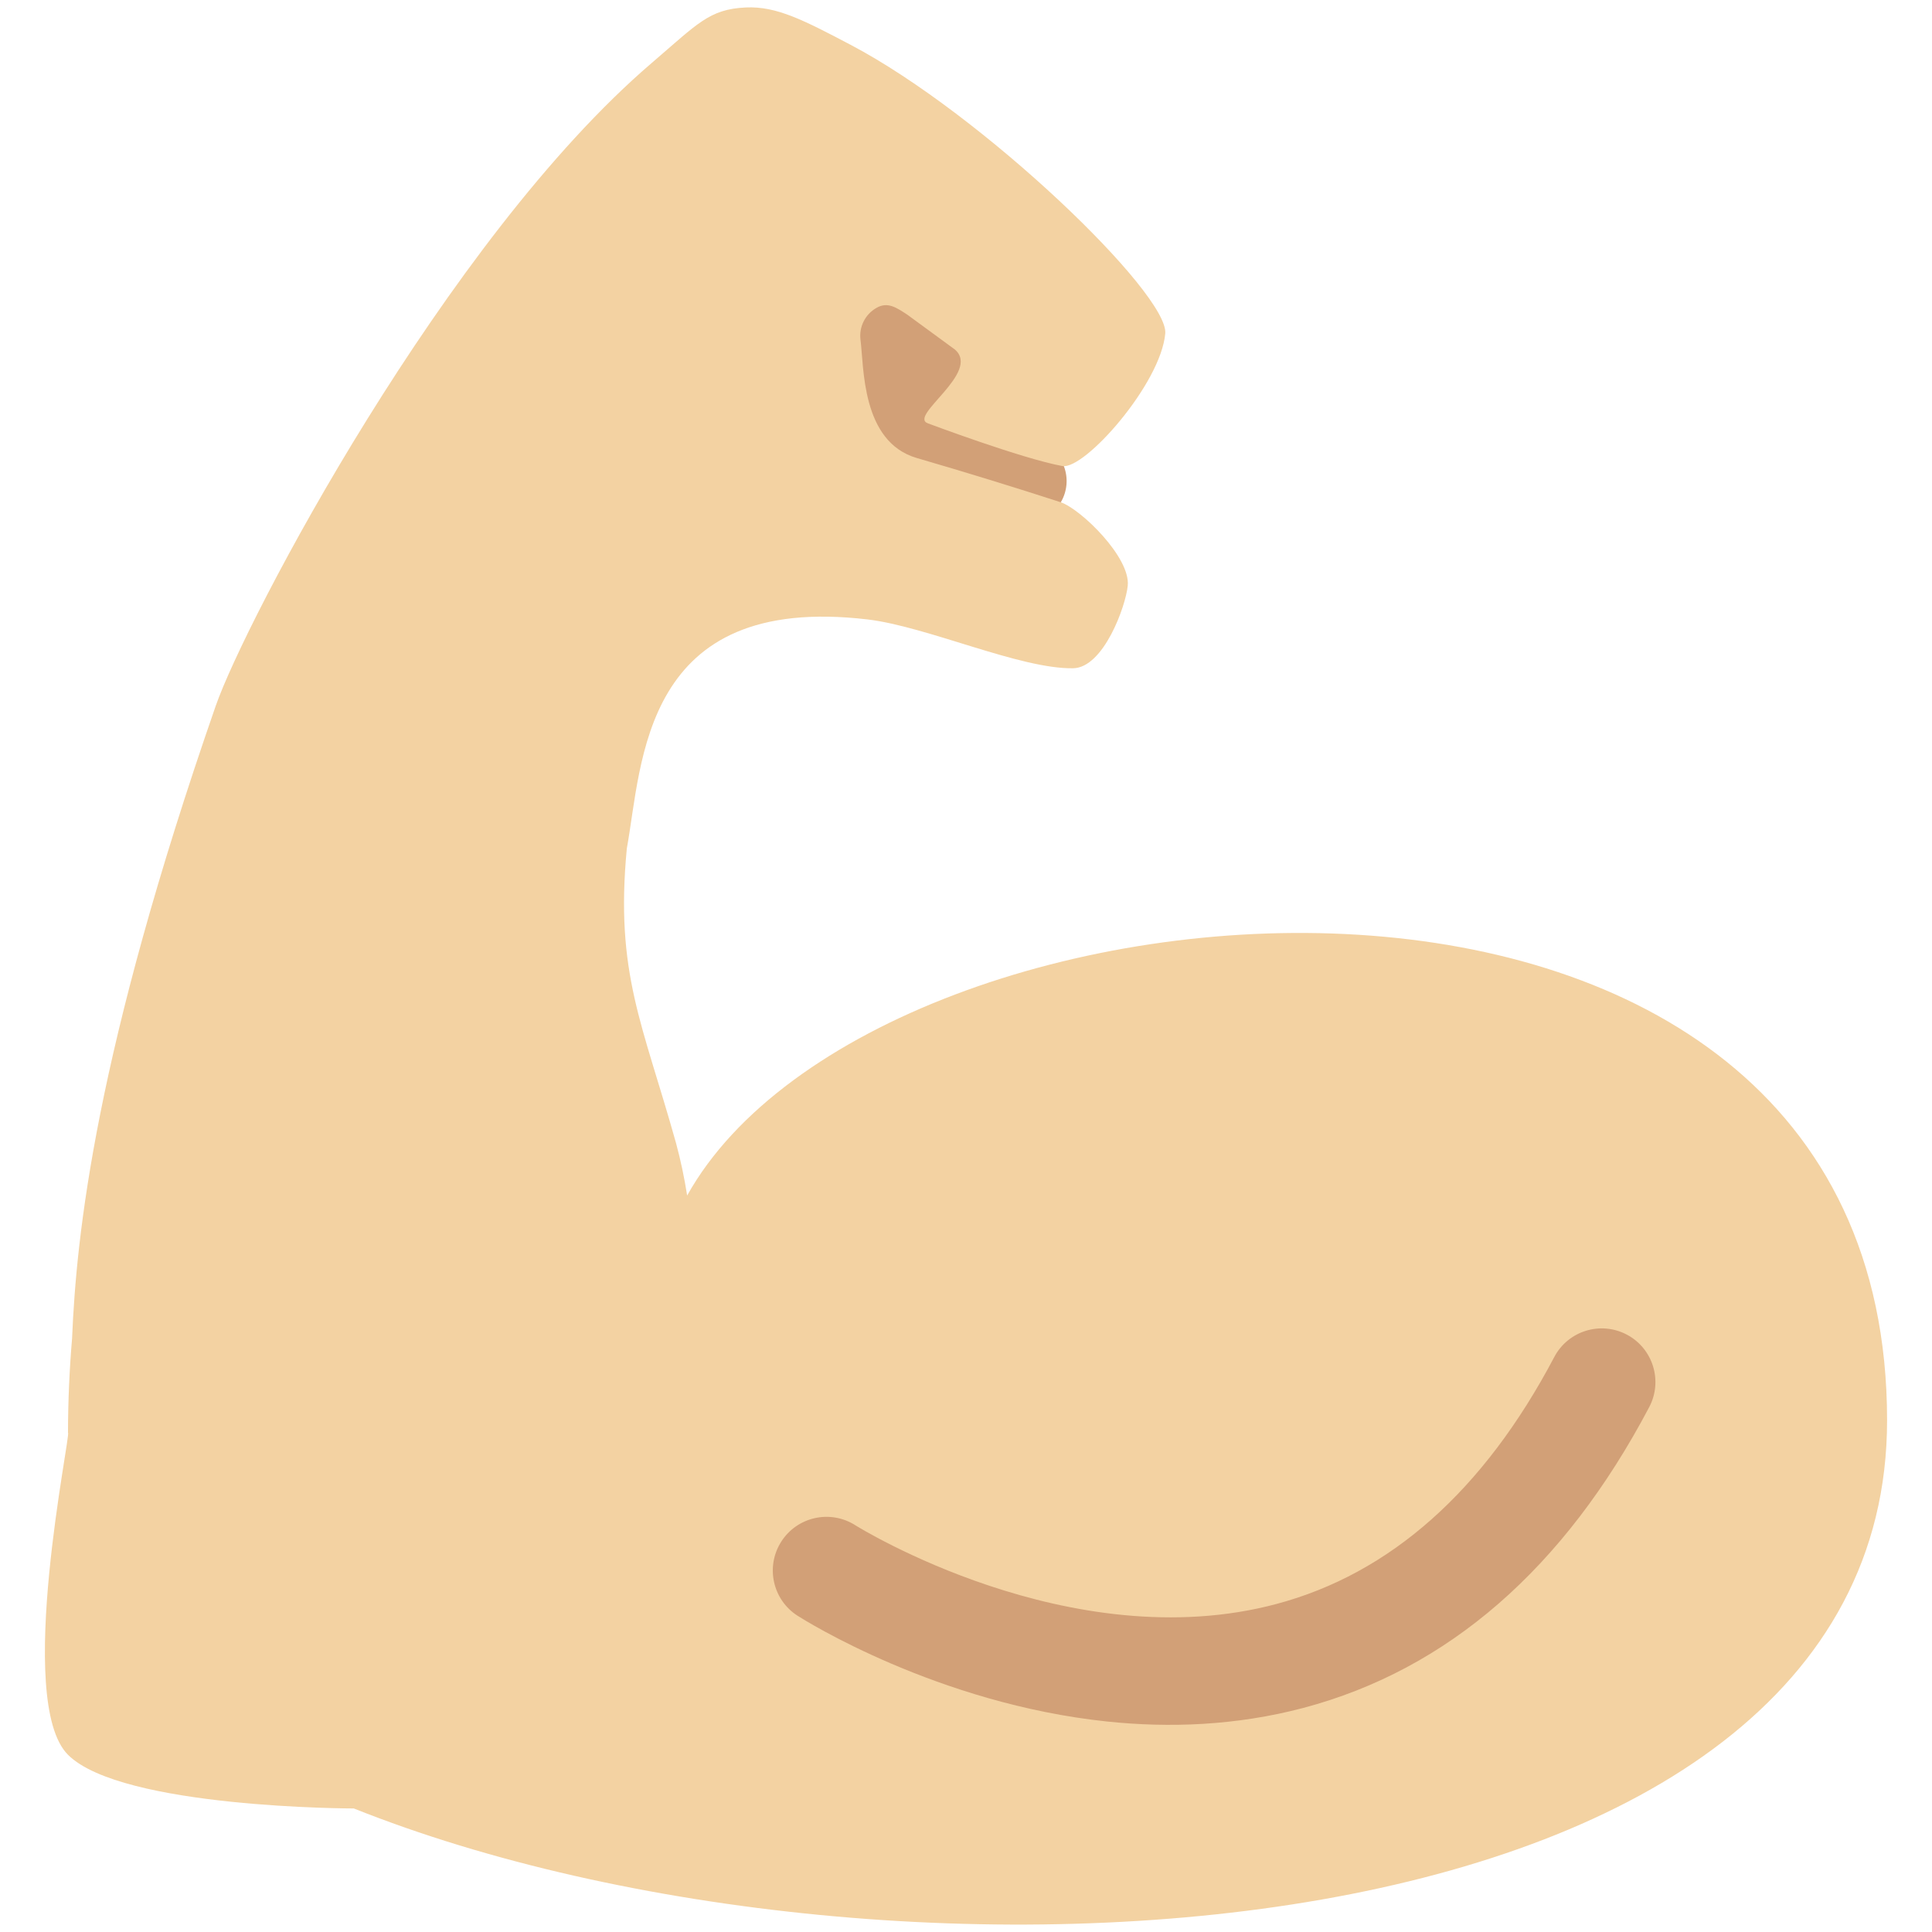
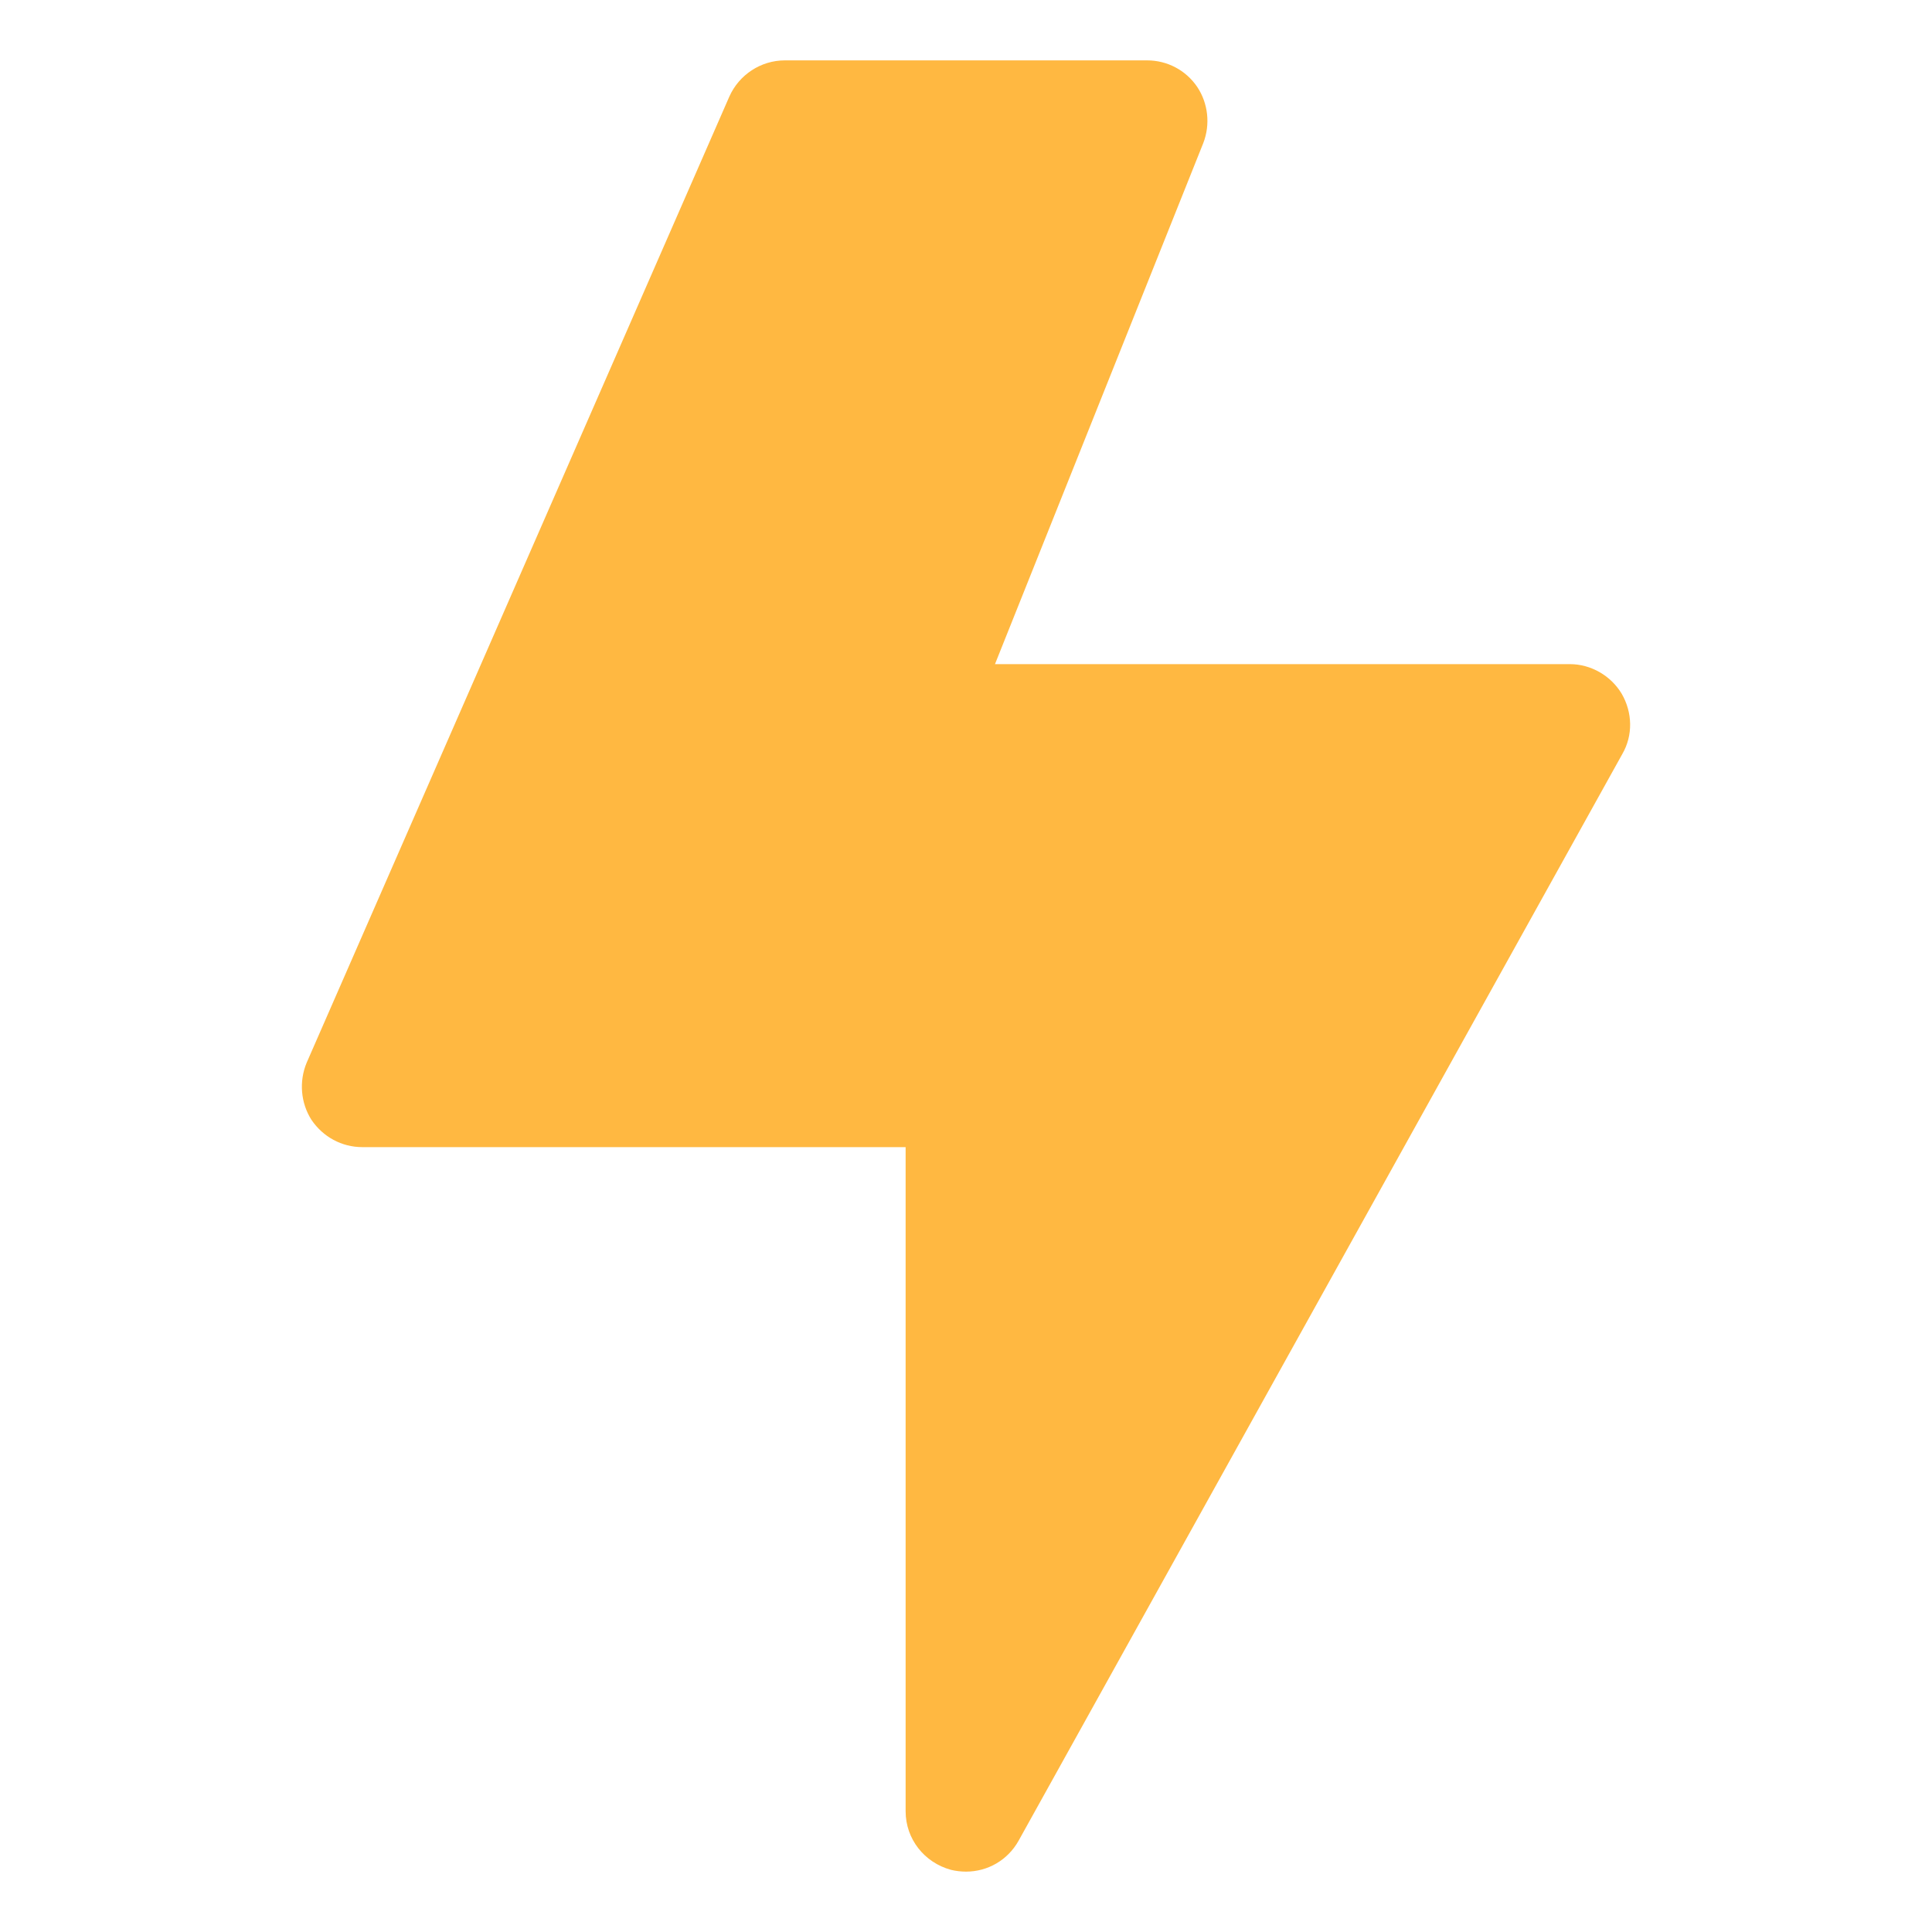
- <svg xmlns="http://www.w3.org/2000/svg" width="800px" height="800px" viewBox="0 0 36 36" aria-hidden="true" role="img" class="iconify iconify--twemoji" preserveAspectRatio="xMidYMid meet">
-   <path fill="#D2A077" d="M15.977 9.36h3.789a.777.777 0 0 0 .058-.673l-3.846-4.705V9.36z" />
-   <path fill="#F3D2A2" d="M12.804 22.277a9.192 9.192 0 0 0-.206-.973c-.62-2.223-1.14-3.164-.918-5.494c.29-1.584.273-4.763 4.483-4.268c1.112.131 2.843.927 3.834.91c.567-.01.98-1.157 1.017-1.539c.051-.526-.865-1.42-1.248-1.554a94.35 94.35 0 0 0-2.681-.824c-1.039-.301-.985-1.705-1.051-2.205a.597.597 0 0 1 .294-.591c.21-.124.375-.008.579.125l.885.648c.497.426-.874 1.24-.503 1.376c0 0 1.755.659 2.507.796c.412.075 1.834-1.529 1.917-2.47c.065-.74-3.398-4.083-5.867-5.381c-.868-.456-1.377-.721-1.949-.694c-.683.032-.898.302-1.748 1.03C8.302 4.46 4.568 11.577 4.02 13.152c-2.246 6.461-2.597 9.865-2.677 11.788a21.26 21.26 0 0 0-.076 1.758c.065 0-1 5 0 6s5.326 1 5.326 1c10 3.989 28.57 2.948 28.57-7.233c0-12.172-18.813-10.557-22.359-4.188z" />
-   <path fill="#D2A077" d="M20.63 32.078c-3.16-.332-5.628-1.881-5.767-1.97a1 1 0 0 1 1.075-1.687c.04.025 4.003 2.492 7.846 1.467c2.125-.566 3.867-2.115 5.177-4.601a1 1 0 0 1 1.77.932c-1.585 3.006-3.754 4.893-6.447 5.606c-1.257.332-2.502.374-3.654.253z" />
+ <svg xmlns="http://www.w3.org/2000/svg" width="800px" height="800px" viewBox="0 0 32 32" enable-background="new 0 0 32 32" version="1.1" xml:space="preserve">
+   <g id="Energy20" />
+   <g id="Energy19" />
+   <g id="Energy18" />
+   <g id="Energy17" />
+   <g id="Energy16" />
+   <g id="Energy15" />
+   <g id="Energy14" />
+   <g id="Energy13" />
+   <g id="Energy12" />
+   <g id="Energy11" />
+   <g id="Energy10" />
+   <g id="Energy09" />
+   <g id="Energy08" />
+   <g id="Energy07" />
+   <g id="Energy06" />
+   <g id="Energy05" />
+   <g id="Energy04" />
+   <g id="Energy03" />
+   <g id="Energy02" />
+   <g id="Energy01">
+     <g>
+       <path d="M26.87,12.49l-10,18C16.69,30.81,16.36,31,16,31c-0.08,0-0.17-0.01-0.25-0.03C15.31,30.85,15,30.46,15,30    V19H6c-0.34,0-0.65-0.17-0.84-0.45c-0.18-0.28-0.21-0.64-0.08-0.95l7-16C12.24,1.24,12.6,1,13,1h6c0.33,0,0.64,0.16,0.83,0.44    c0.18,0.27,0.22,0.62,0.1,0.93L16.48,11H26c0.35,0,0.68,0.19,0.86,0.49C27.04,11.8,27.05,12.18,26.87,12.49z" fill="#FFB841" />
+     </g>
+   </g>
</svg>
